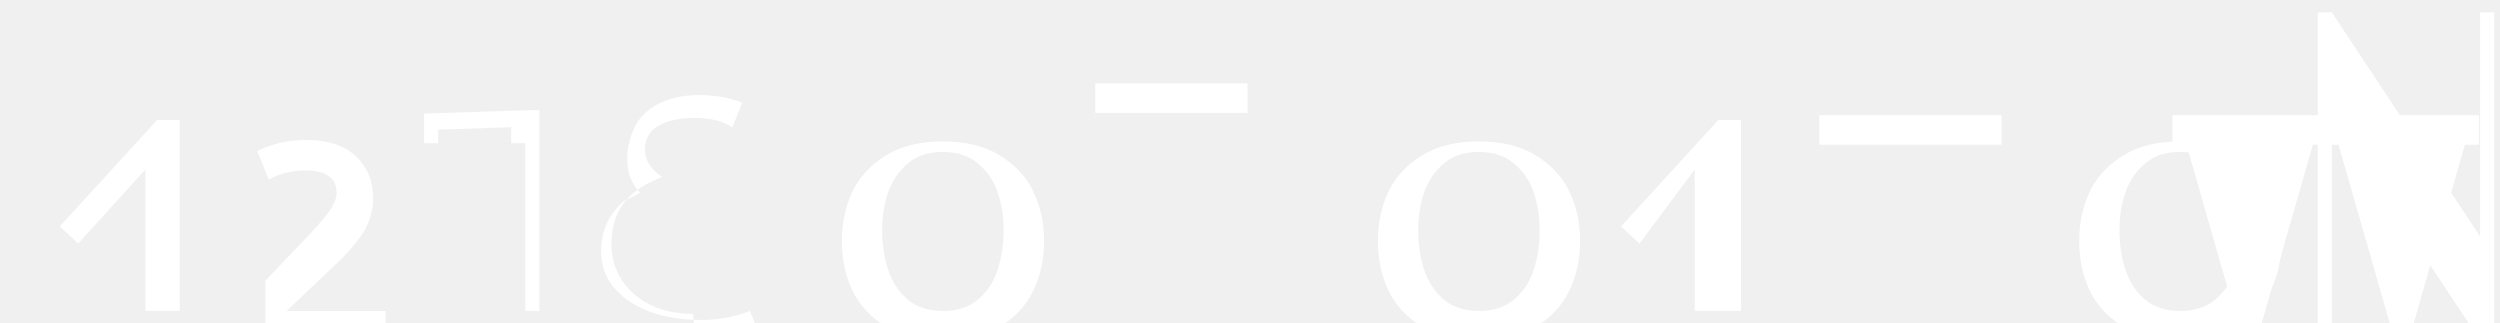
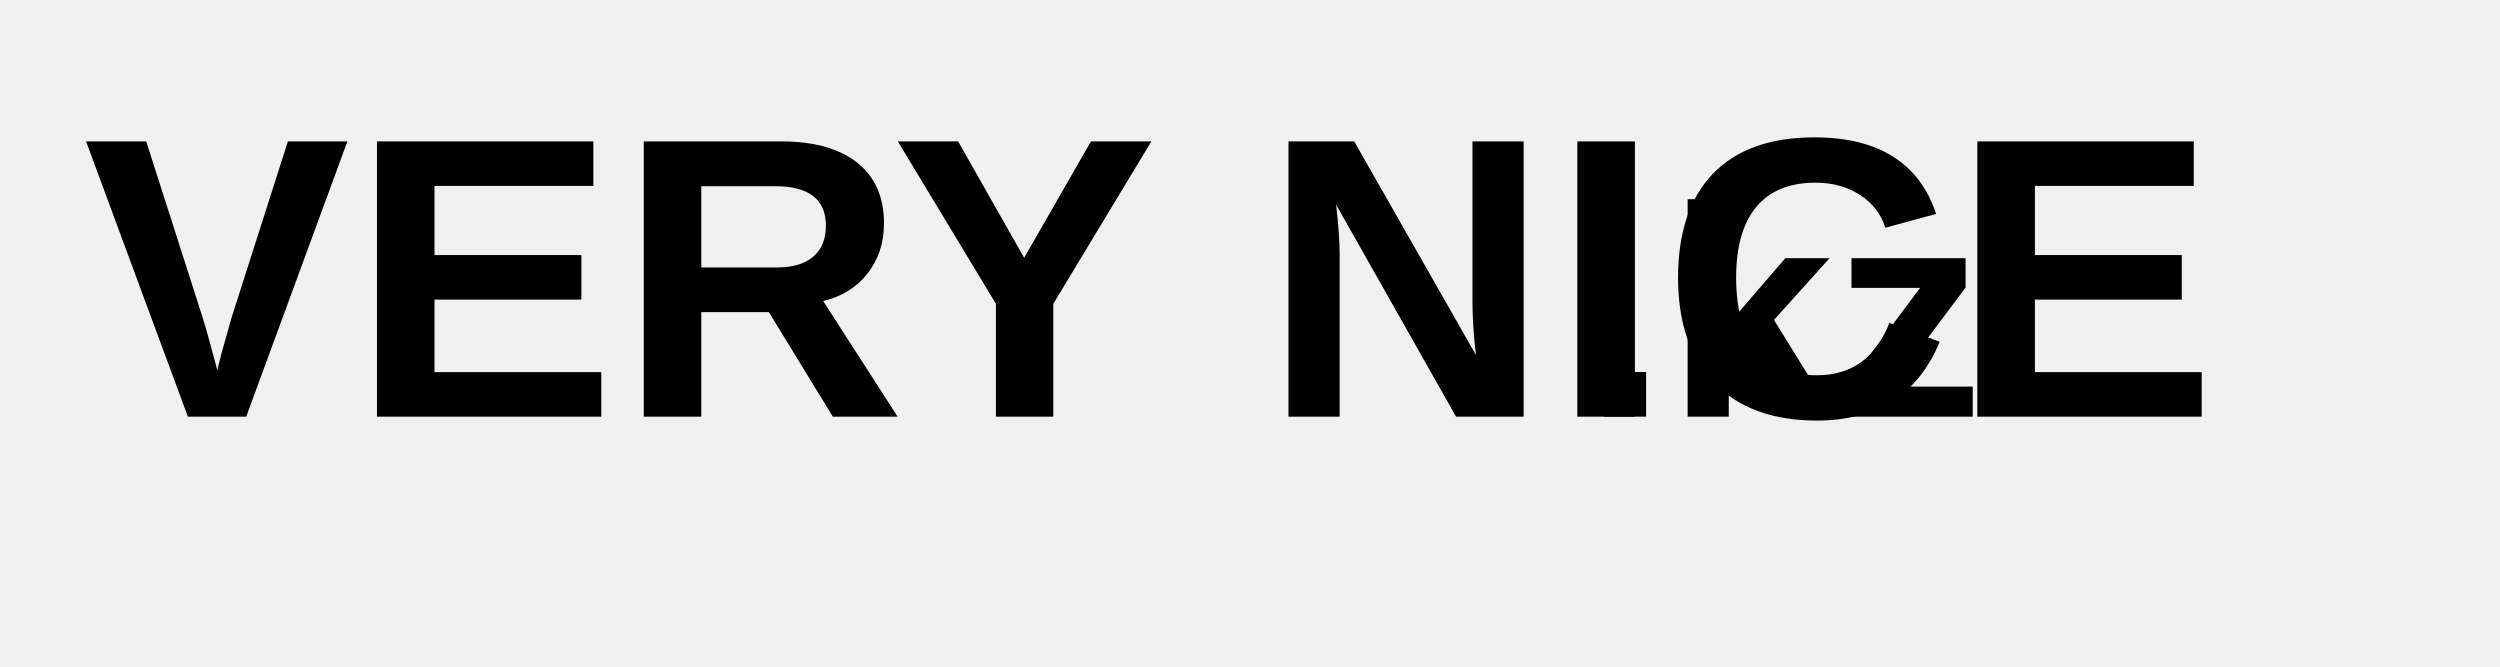
- <svg xmlns="http://www.w3.org/2000/svg" width="209" height="27" viewBox="0 0 209 27" fill="white">
-   <g fill="white">
-     <path d="M12.158 25.99V14.166L6.542 20.358L4.998 18.93L13.13 10.038H15.026V25.99H12.158Z" />
-     <path d="M22.182 25.99V23.47L25.926 19.542C26.778 18.63 27.36 17.934 27.672 17.454C27.984 16.974 28.14 16.53 28.14 16.122C28.14 15.498 27.918 15.03 27.474 14.718C27.03 14.406 26.394 14.25 25.566 14.25C24.426 14.25 23.394 14.502 22.47 15.006L21.51 12.63C22.746 12.012 24.114 11.7 25.614 11.7C27.414 11.7 28.794 12.156 29.754 13.068C30.714 13.968 31.194 15.15 31.194 16.614C31.194 17.382 31.014 18.15 30.654 18.918C30.294 19.674 29.562 20.61 28.458 21.726L23.958 26H32.238V28.47H22.182V25.99Z" />
-     <path d="M43.914 25.99V11.97H35.454V9.498L44.226 9.21H45.09V25.99H43.914ZM36.63 11.97H42.738V10.632L36.63 10.836V11.97Z" />
-     <path d="M57.947 26.238C56.615 26.238 55.439 25.998 54.419 25.518C53.399 25.026 52.595 24.33 51.995 23.43C51.407 22.53 51.113 21.522 51.113 20.406C51.113 18.006 52.187 16.29 54.335 15.258L55.331 14.79C54.455 14.172 53.915 13.416 53.915 12.522C53.915 11.598 54.299 10.926 55.067 10.506C55.835 10.074 56.843 9.858 58.091 9.858C59.399 9.858 60.443 10.122 61.223 10.65L62.051 8.598C61.055 8.166 59.855 7.95 58.451 7.95C57.083 7.95 55.931 8.202 54.995 8.706C54.059 9.21 53.399 9.882 53.015 10.722C52.631 11.55 52.439 12.426 52.439 13.35C52.439 14.454 52.799 15.378 53.519 16.122L52.127 16.83C50.881 17.946 50.257 19.326 50.257 20.97C50.257 22.194 50.629 23.238 51.373 24.102C52.129 24.966 53.137 25.626 54.397 26.082C55.657 26.526 57.061 26.748 58.609 26.748C60.073 26.748 61.435 26.496 62.695 25.992L63.595 28.188C62.131 28.746 60.403 29.025 58.411 29.025C58.117 28.467 58.027 27.351 57.947 26.238Z" />
-     <path d="M78.824 28.47C76.928 28.47 75.344 28.086 74.072 27.318C72.8 26.538 71.864 25.53 71.264 24.294C70.676 23.058 70.382 21.678 70.382 20.154C70.382 18.63 70.676 17.25 71.264 16.014C71.864 14.778 72.8 13.77 74.072 12.99C75.344 12.21 76.928 11.82 78.824 11.82C80.72 11.82 82.304 12.21 83.576 12.99C84.86 13.77 85.796 14.778 86.384 16.014C86.984 17.25 87.284 18.63 87.284 20.154C87.284 21.678 86.984 23.058 86.384 24.294C85.796 25.53 84.86 26.538 83.576 27.318C82.304 28.086 80.72 28.47 78.824 28.47ZM78.824 25.998C80.012 25.998 80.984 25.686 81.74 25.062C82.508 24.426 83.06 23.598 83.396 22.578C83.732 21.546 83.9 20.442 83.9 19.266C83.9 18.102 83.732 17.034 83.396 16.062C83.06 15.09 82.508 14.286 81.74 13.65C80.984 13.014 80.012 12.702 78.824 12.702C77.636 12.702 76.664 13.014 75.908 13.65C75.152 14.286 74.6 15.09 74.252 16.062C73.916 17.034 73.748 18.102 73.748 19.266C73.748 20.442 73.916 21.546 74.252 22.578C74.6 23.598 75.152 24.426 75.908 25.062C76.664 25.686 77.636 25.998 78.824 25.998Z" />
-     <path d="M99.071 25.99V9.438H91.565V6.966H104.291V9.438H99.071V25.99Z" />
-     <path d="M123.637 28.47C121.741 28.47 120.157 28.086 118.885 27.318C117.613 26.538 116.677 25.53 116.077 24.294C115.489 23.058 115.195 21.678 115.195 20.154C115.195 18.63 115.489 17.25 116.077 16.014C116.677 14.778 117.613 13.77 118.885 12.99C120.157 12.21 121.741 11.82 123.637 11.82C125.533 11.82 127.117 12.21 128.389 12.99C129.673 13.77 130.609 14.778 131.197 16.014C131.797 17.25 132.097 18.63 132.097 20.154C132.097 21.678 131.797 23.058 131.197 24.294C130.609 25.53 129.673 26.538 128.389 27.318C127.117 28.086 125.533 28.47 123.637 28.47ZM123.637 25.998C124.825 25.998 125.797 25.686 126.553 25.062C127.321 24.426 127.873 23.598 128.209 22.578C128.545 21.546 128.713 20.442 128.713 19.266C128.713 18.102 128.545 17.034 128.209 16.062C127.873 15.09 127.321 14.286 126.553 13.65C125.797 13.014 124.825 12.702 123.637 12.702C122.449 12.702 121.477 13.014 120.721 13.65C119.965 14.286 119.413 15.09 119.065 16.062C118.729 17.034 118.561 18.102 118.561 19.266C118.561 20.442 118.729 21.546 119.065 22.578C119.413 23.598 119.965 24.426 120.721 25.062C121.477 25.686 122.449 25.998 123.637 25.998Z" />
-     <path d="M141.678 25.99V14.166L137.062 20.358L135.518 18.93L143.65 10.038H145.546V25.99H142.678Z" />
-     <path d="M161.428 28.47V12.102H152.092V9.63H167.332V12.102H161.428V28.47Z" />
-     <path d="M182.263 28.47C180.367 28.47 178.783 28.086 177.511 27.318C176.239 26.538 175.303 25.53 174.703 24.294C174.115 23.058 173.821 21.678 173.821 20.154C173.821 18.63 174.115 17.25 174.703 16.014C175.303 14.778 176.239 13.77 177.511 12.99C178.783 12.21 180.367 11.82 182.263 11.82C184.159 11.82 185.743 12.21 187.015 12.99C188.299 13.77 189.235 14.778 189.823 16.014C190.423 17.25 190.723 18.63 190.723 20.154C190.723 21.678 190.423 23.058 189.823 24.294C189.235 25.53 188.299 26.538 187.015 27.318C185.743 28.086 184.159 28.47 182.263 28.47ZM182.263 25.998C183.451 25.998 184.423 25.686 185.179 25.062C185.947 24.426 186.499 23.598 186.835 22.578C187.171 21.546 187.339 20.442 187.339 19.266C187.339 18.102 187.171 17.034 186.835 16.062C186.499 15.09 185.947 14.286 185.179 13.65C184.423 13.014 183.451 12.702 182.263 12.702C181.075 12.702 180.103 13.014 179.347 13.65C178.591 14.286 178.039 15.09 177.691 16.062C177.355 17.034 177.187 18.102 177.187 19.266C177.187 20.442 177.355 21.546 177.691 22.578C178.039 23.598 178.591 24.426 179.347 25.062C180.103 25.686 181.075 25.998 182.263 25.998Z" />
-     <path d="M194.529 12.102H193.353L188.661 28.47H187.485L182.793 12.102H181.617V9.63H194.529V12.102Z" />
-     <path d="M207.241 12.102H206.065L201.373 28.47H200.197L195.505 12.102H194.329V9.63H207.241V12.102Z" />
-     <path d="M208.513 1.03V28.47H207.337L194.941 9.726V28.47H193.765V1.03H194.941L207.337 19.774V1.03H208.513Z" />
-   </g>
+ <svg xmlns="http://www.w3.org/2000/svg" width="300" height="80" viewBox="0 0 300 80" fill="none">
+   <style>
+     .text { font-family: Arial, sans-serif; font-weight: bold; }
+     .main-text { font-size: 48px; fill: #000000; }
+     .domain-text { font-size: 36px; fill: #000000; }
+   </style>
+   <text x="10" y="50" class="text main-text">VERY NICE</text>
+   <text x="190" y="50" class="text domain-text">.kz</text>
</svg>
